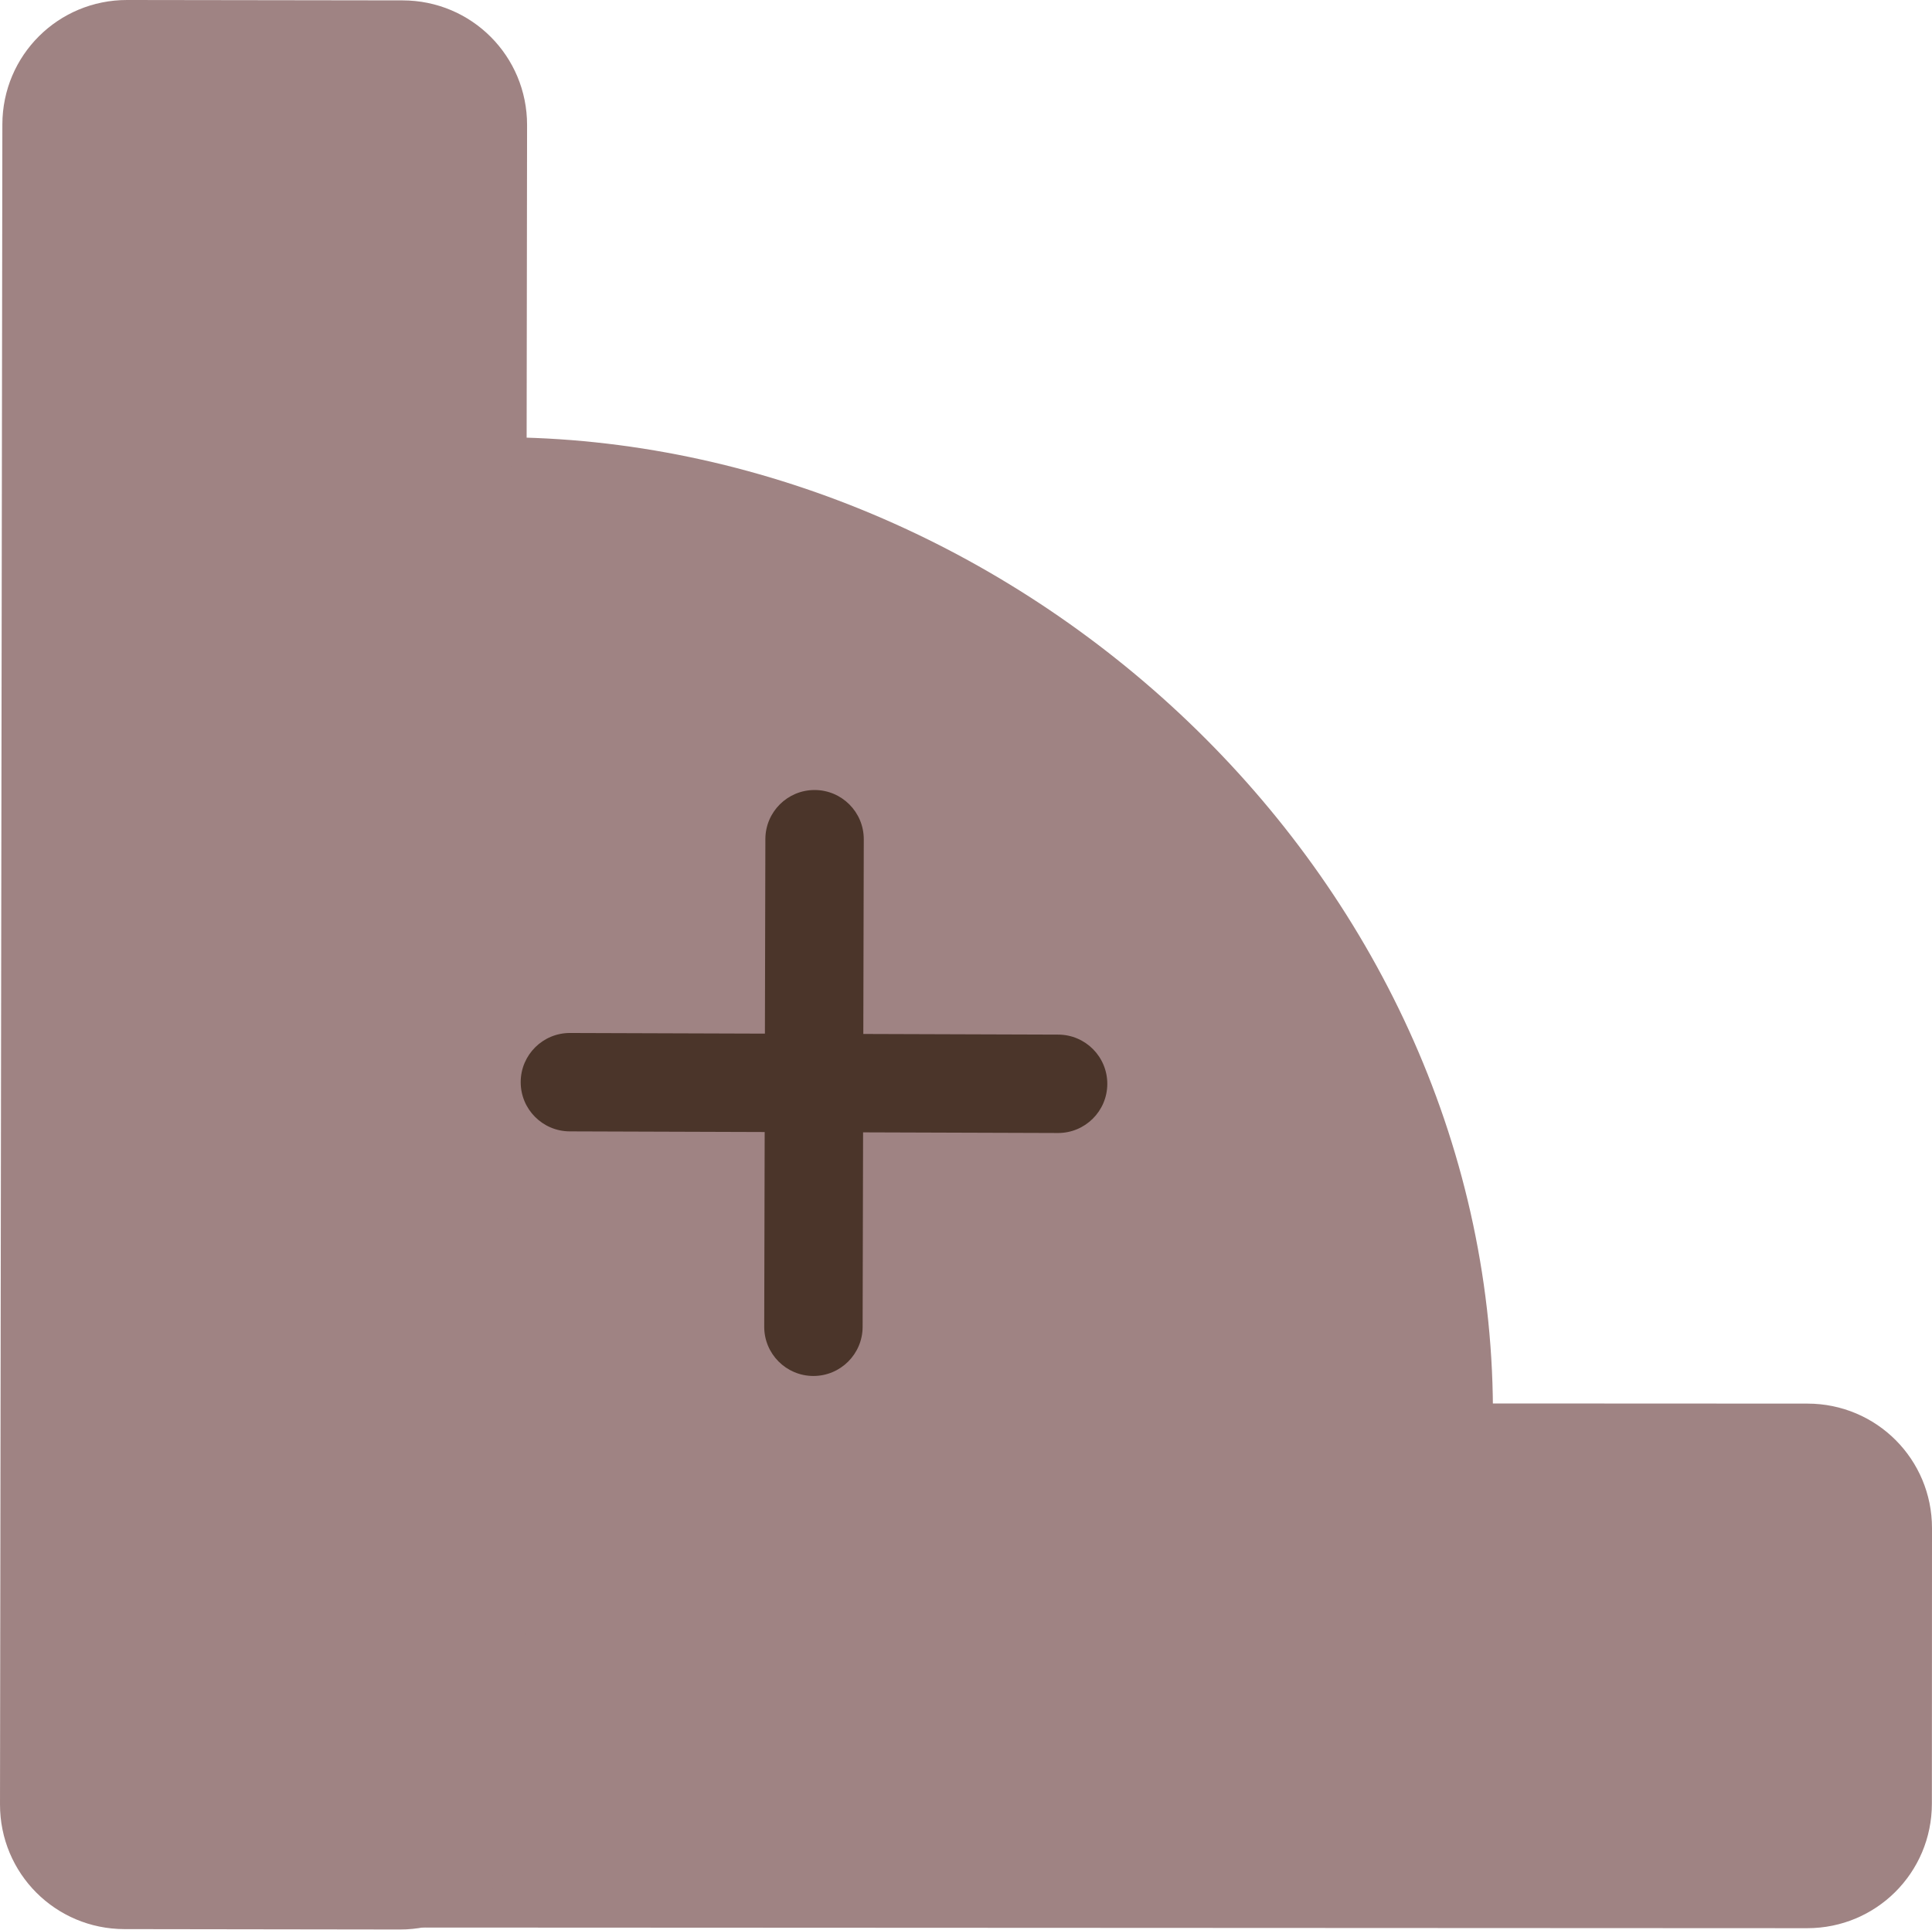
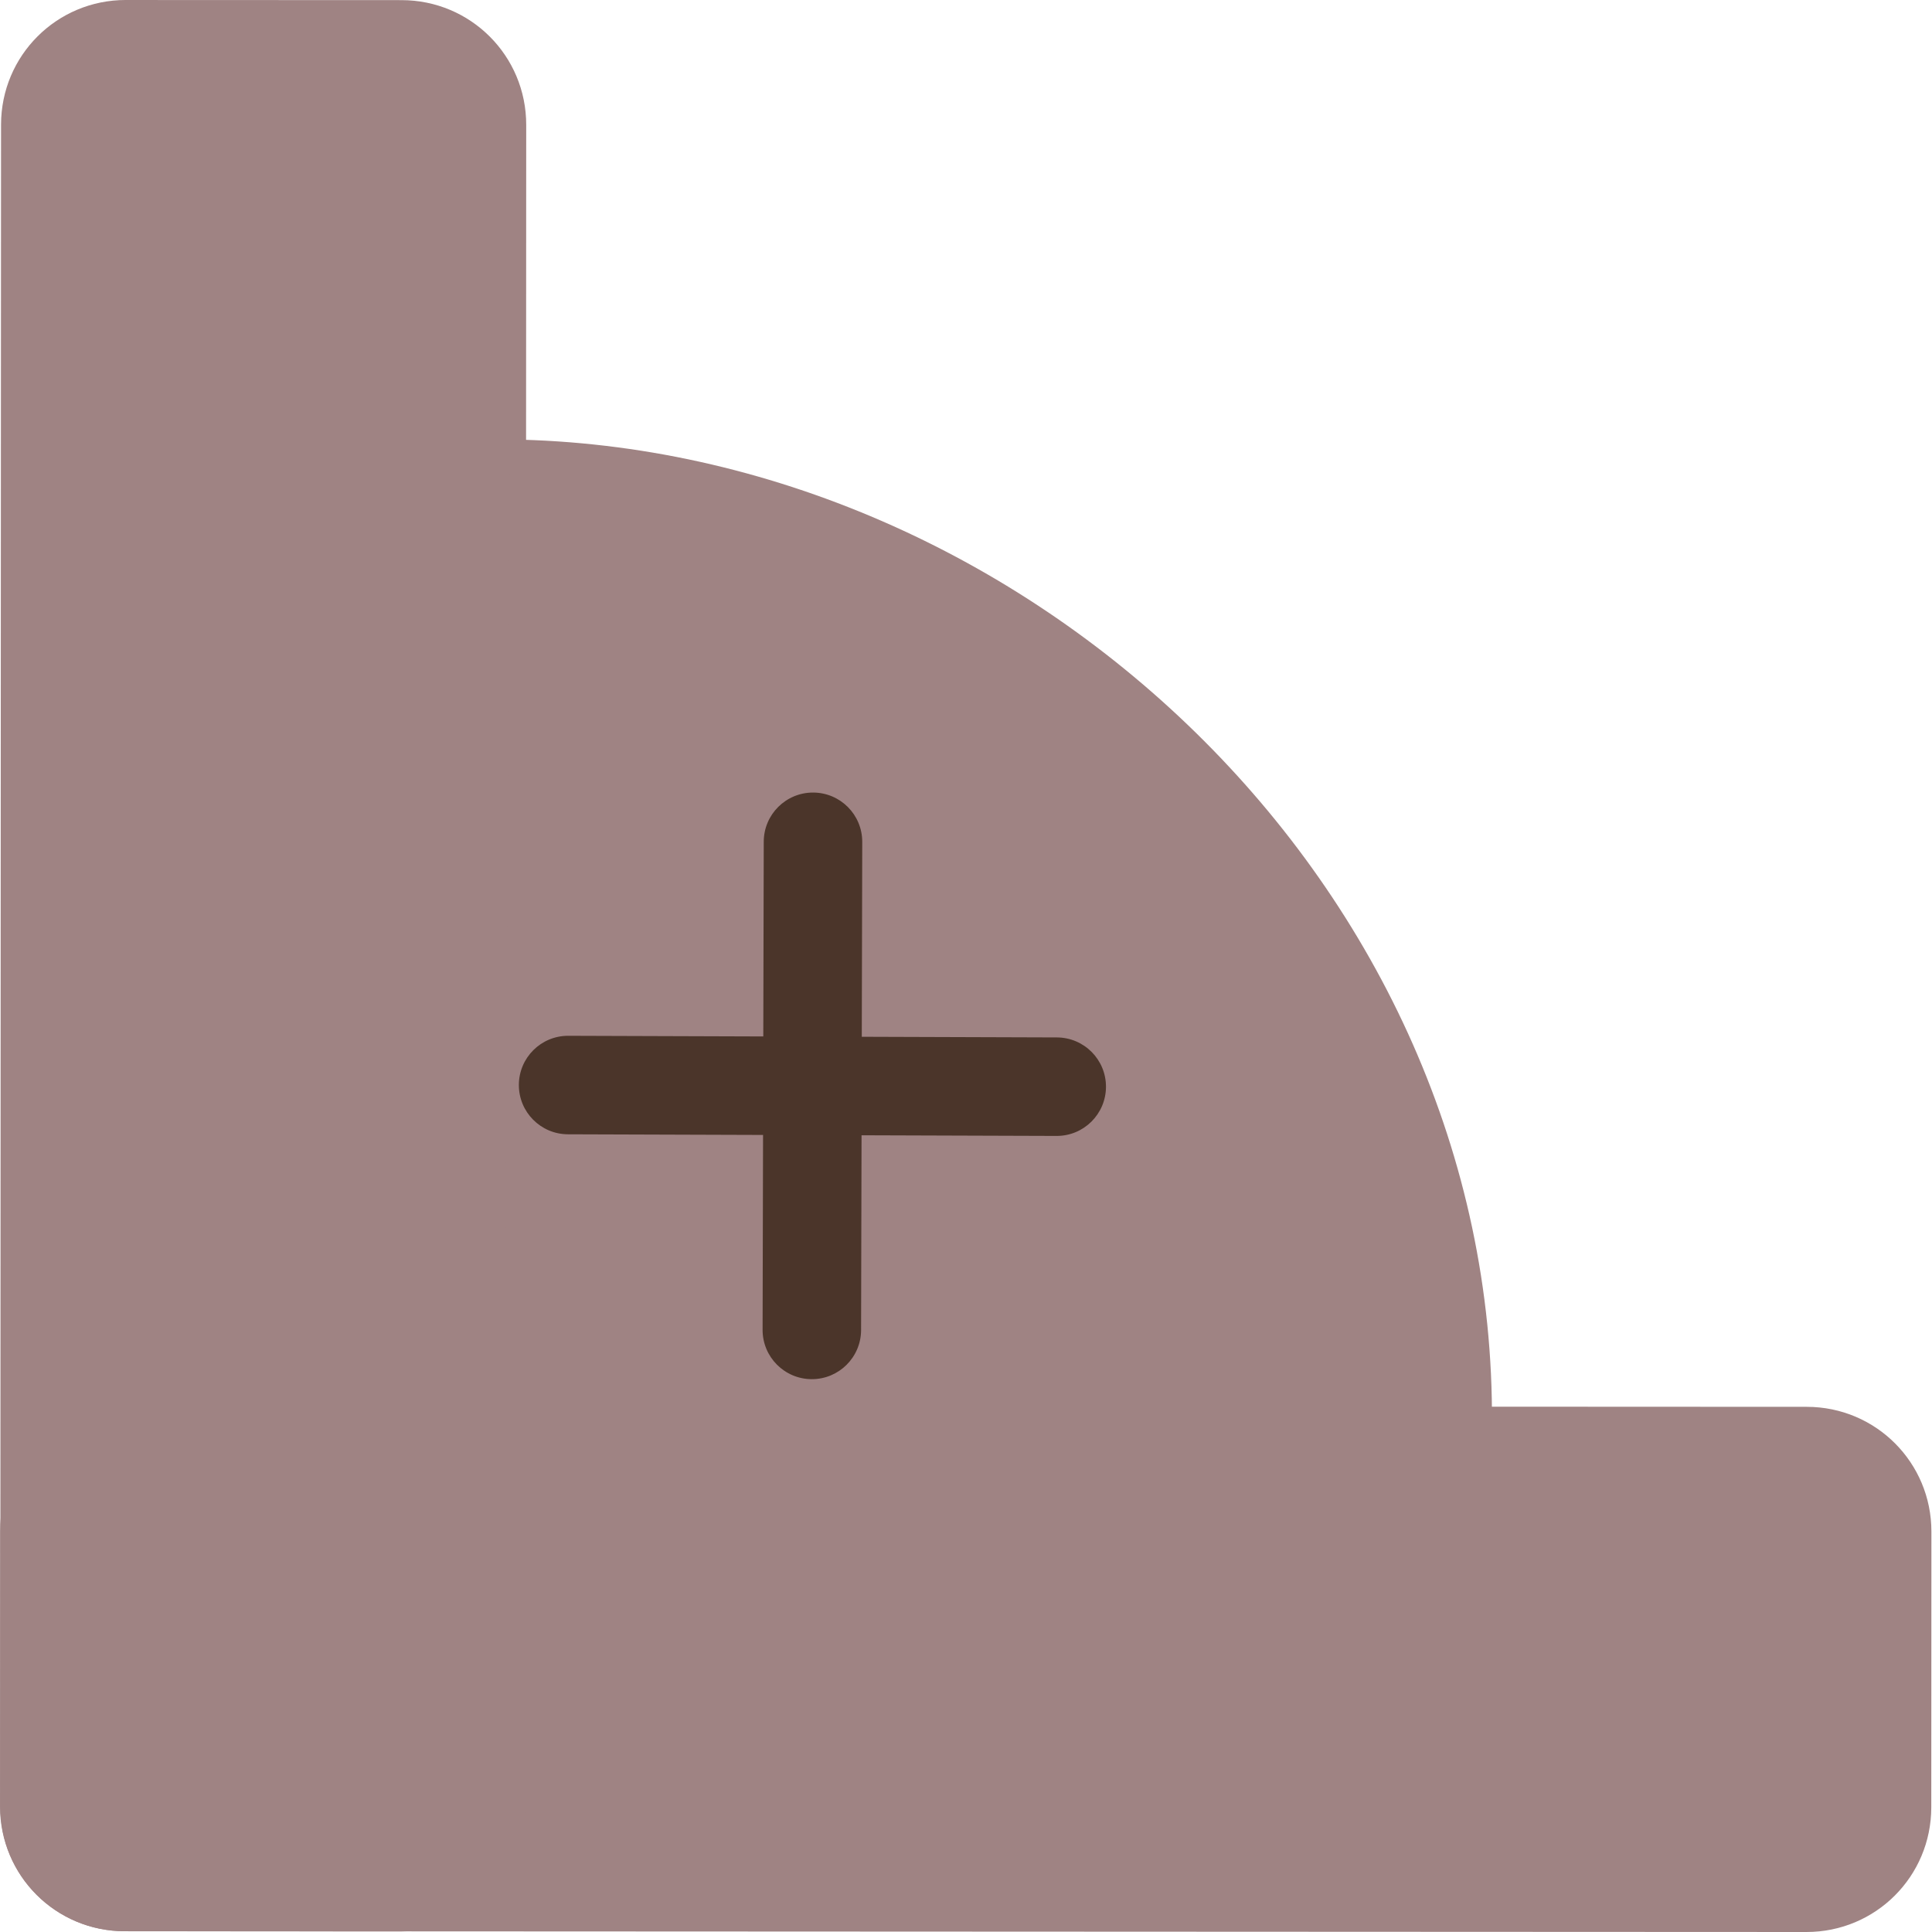
- <svg xmlns="http://www.w3.org/2000/svg" width="99.364mm" height="99.259mm" viewBox="0 0 99.364 99.259" version="1.1" id="svg5">
+ <svg xmlns="http://www.w3.org/2000/svg" width="99.246mm" height="99.277mm" viewBox="0 0 99.246 99.277" version="1.1" id="svg5">
  <defs id="defs2" />
-   <g id="layer1" transform="translate(-77.0969,-155.7761)">
+   <g id="layer1" transform="translate(-77.2147,-155.6906)">
    <g id="g9826" transform="translate(47.5577,104.4202)">
      <g id="g8229" style="fill:#9f8383;fill-opacity:1;stroke:none">
        <path id="rect5870" style="stroke-width:5.292;stroke-linecap:round;stroke-linejoin:round" transform="rotate(90.02627)" d="m 129.914,-128.963 h 14.168 c 3.551,0 6.409,2.859 6.409,6.409 v 86.421 c 0,3.551 -2.859,6.409 -6.409,6.409 h -14.168 c -3.551,0 -6.409,-2.859 -6.409,-6.409 v -86.421 c 0,-3.551 2.859,-6.409 6.409,-6.409 z" />
-         <path id="rect5870-2" style="stroke-width:5.292;stroke-linecap:round;stroke-linejoin:round" transform="rotate(0.08046478)" d="m 36.151,51.305 h 14.168 c 3.551,0 6.409,2.859 6.409,6.409 v 86.421 c 0,3.551 -2.859,6.409 -6.409,6.409 H 36.151 c -3.551,0 -6.409,-2.859 -6.409,-6.409 V 57.714 c 0,-3.551 2.859,-6.409 6.409,-6.409 z" />
+         <path id="rect5870-0" style="fill:#9f8383;fill-opacity:1;stroke:none;stroke-width:5.292;stroke-linecap:round;stroke-linejoin:round" d="m 36.123,51.271 14.168,0.006 c 3.551,0.002 6.408,2.861 6.406,6.412 l -0.04,86.421 c -0.002,3.551 -2.861,6.408 -6.412,6.406 l -14.168,-0.007 c -3.551,-0.002 -6.408,-2.861 -6.406,-6.412 l 0.04,-86.421 c 0.002,-3.551 2.861,-6.408 6.412,-6.406 z" />
      </g>
      <path style="fill:#9f8383;fill-opacity:1;stroke:none;stroke-width:0.258px;stroke-linecap:butt;stroke-linejoin:miter;stroke-opacity:1" d="M 106.321,124.44 C 106.541,96.771 82.334,74.241 55.847,73.852 l -0.259,50.477 z" id="path8285" />
    </g>
    <g id="g9830" transform="matrix(0.3574727,0,0,0.3574727,104.6624,197.1893)" style="stroke:#4b352a;stroke-width:14.158">
      <path style="color:#000000;fill:#4b352a;stroke:none;stroke-linecap:round;-inkscape-stroke:none" d="m 40.1,-2.162 a 7.079,7.079 0 0 0 -7.096,7.062 L 32.838,75.066 a 7.079,7.079 0 0 0 7.062,7.096 7.079,7.079 0 0 0 7.096,-7.062 L 47.162,4.934 a 7.079,7.079 0 0 0 -7.062,-7.096 z" id="path9798" />
      <path style="color:#000000;fill:#4b352a;stroke:none;stroke-linecap:round;-inkscape-stroke:none" d="m 4.906,32.803 a 7.079,7.079 0 0 0 -7.104,7.055 7.079,7.079 0 0 0 7.055,7.104 L 75.094,47.197 a 7.079,7.079 0 0 0 7.104,-7.055 7.079,7.079 0 0 0 -7.055,-7.104 z" id="path9798-4" />
    </g>
  </g>
</svg>
